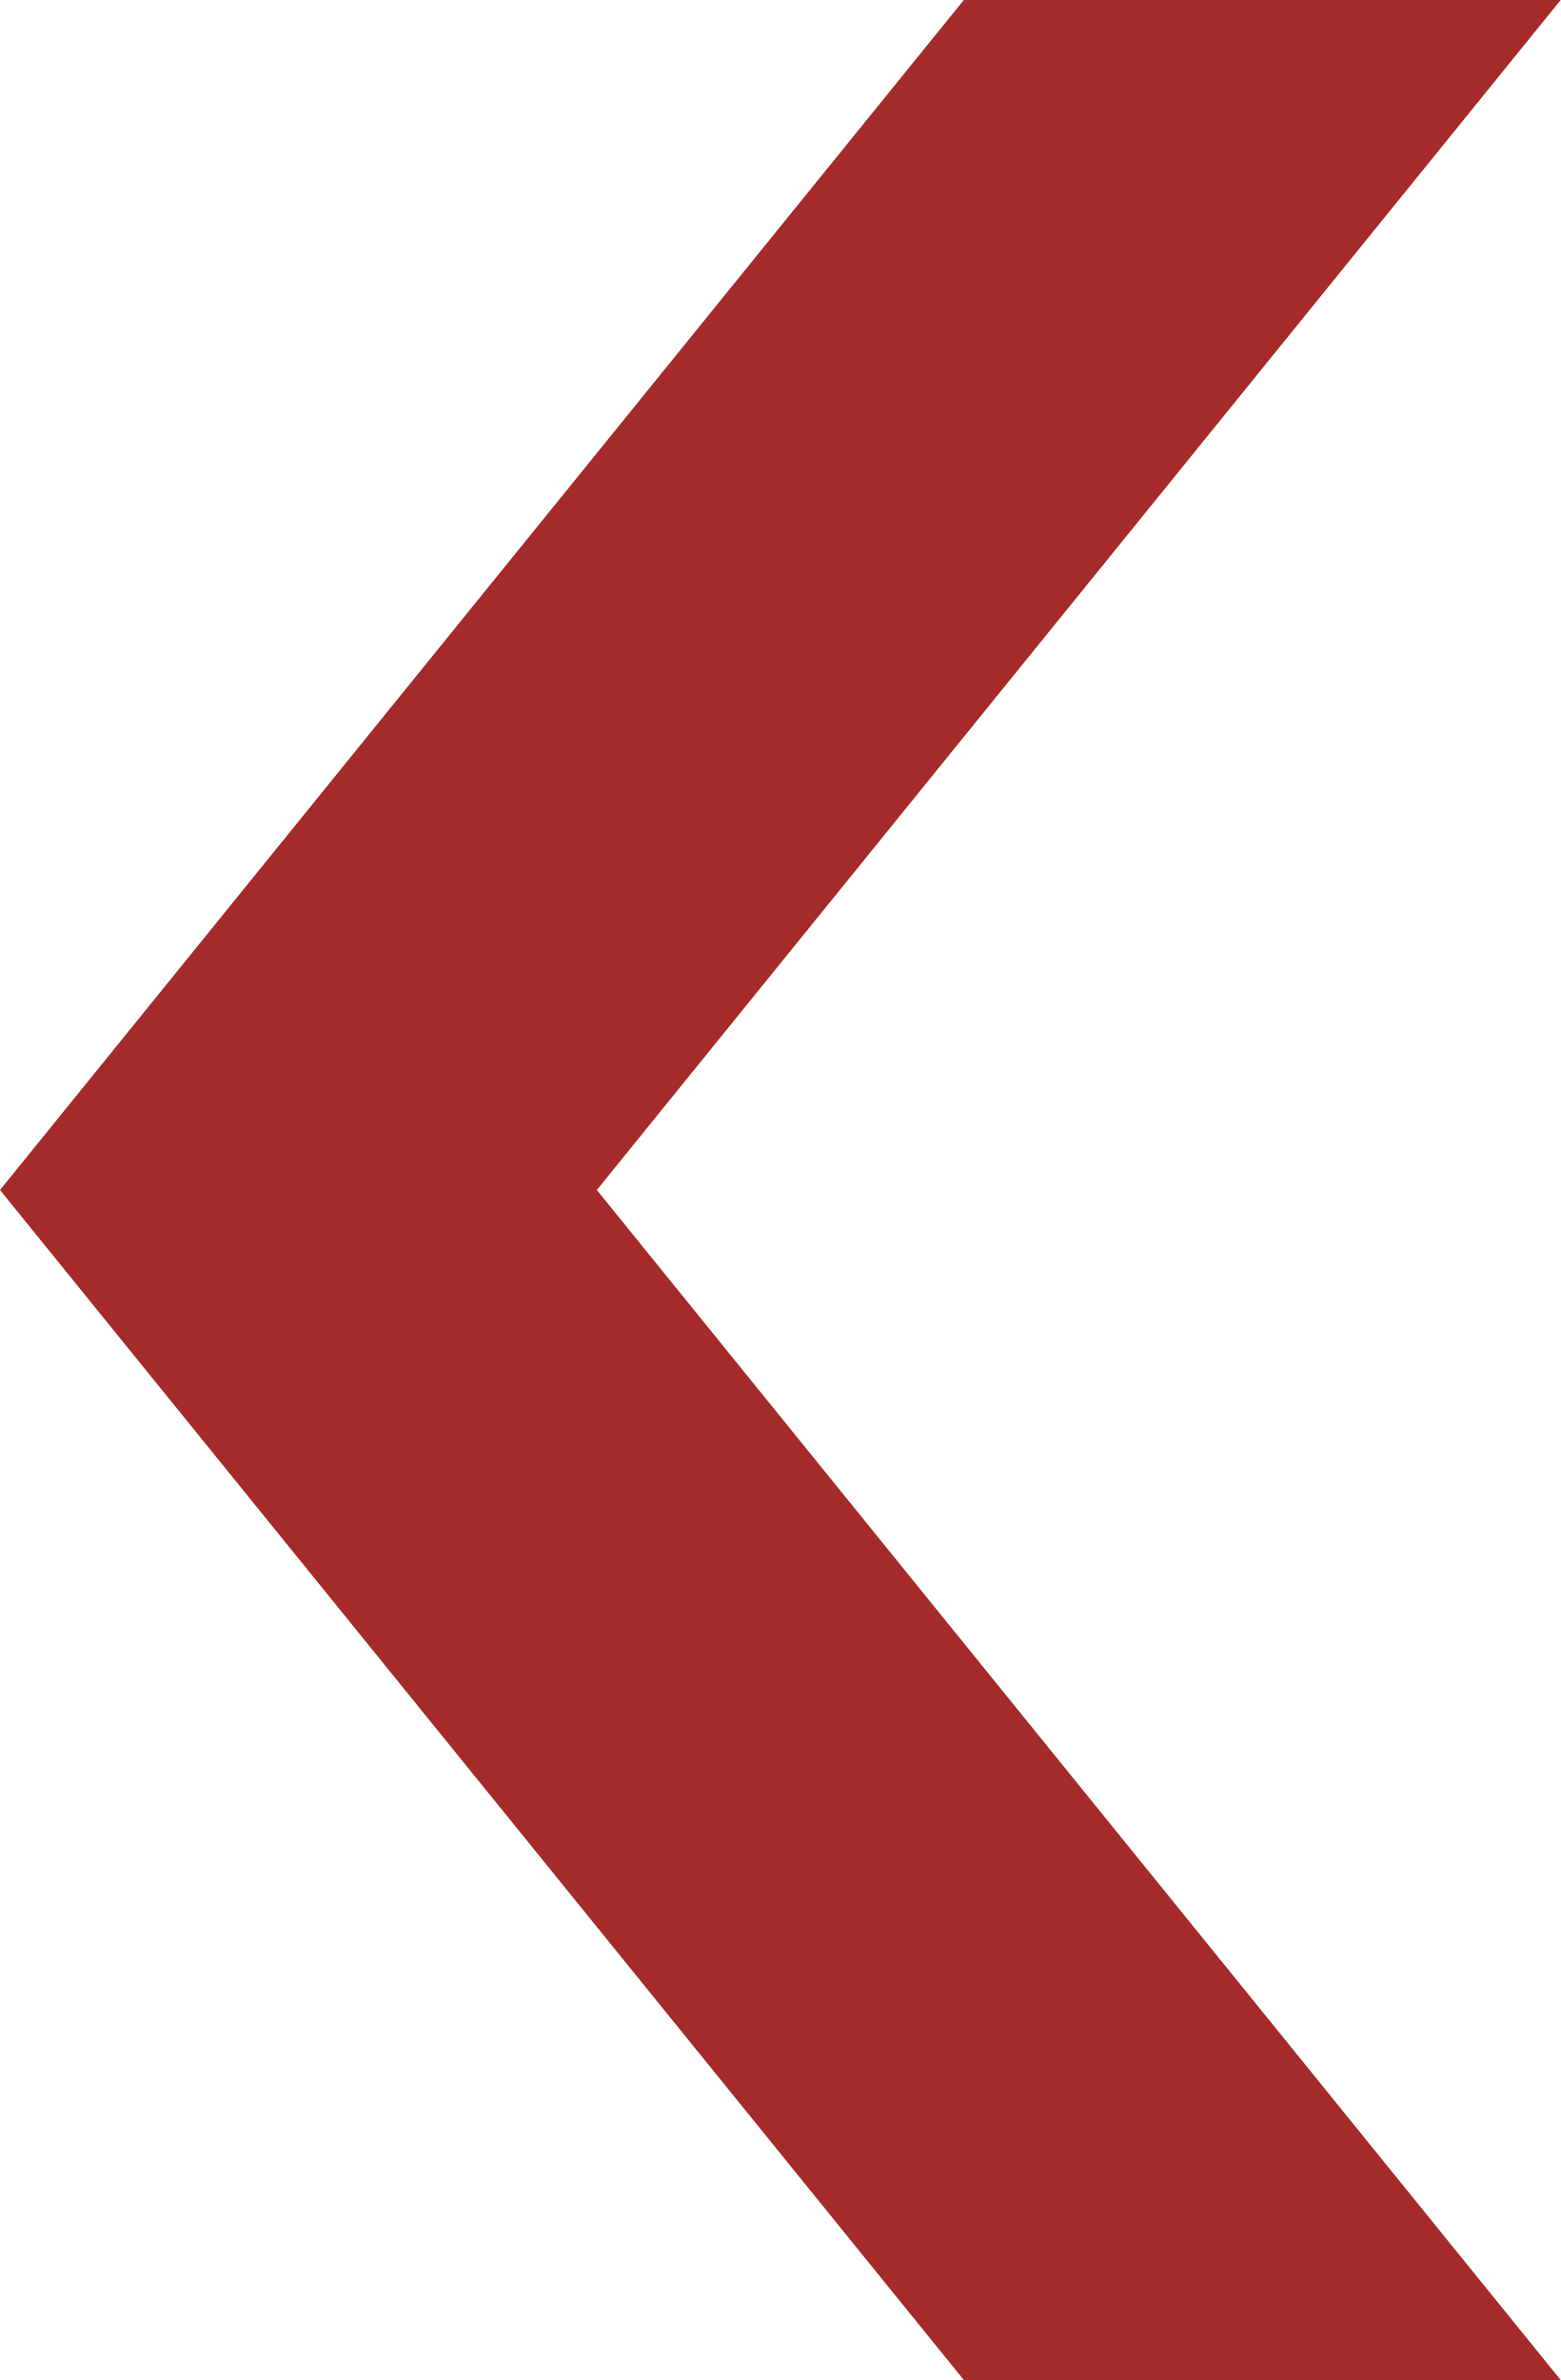
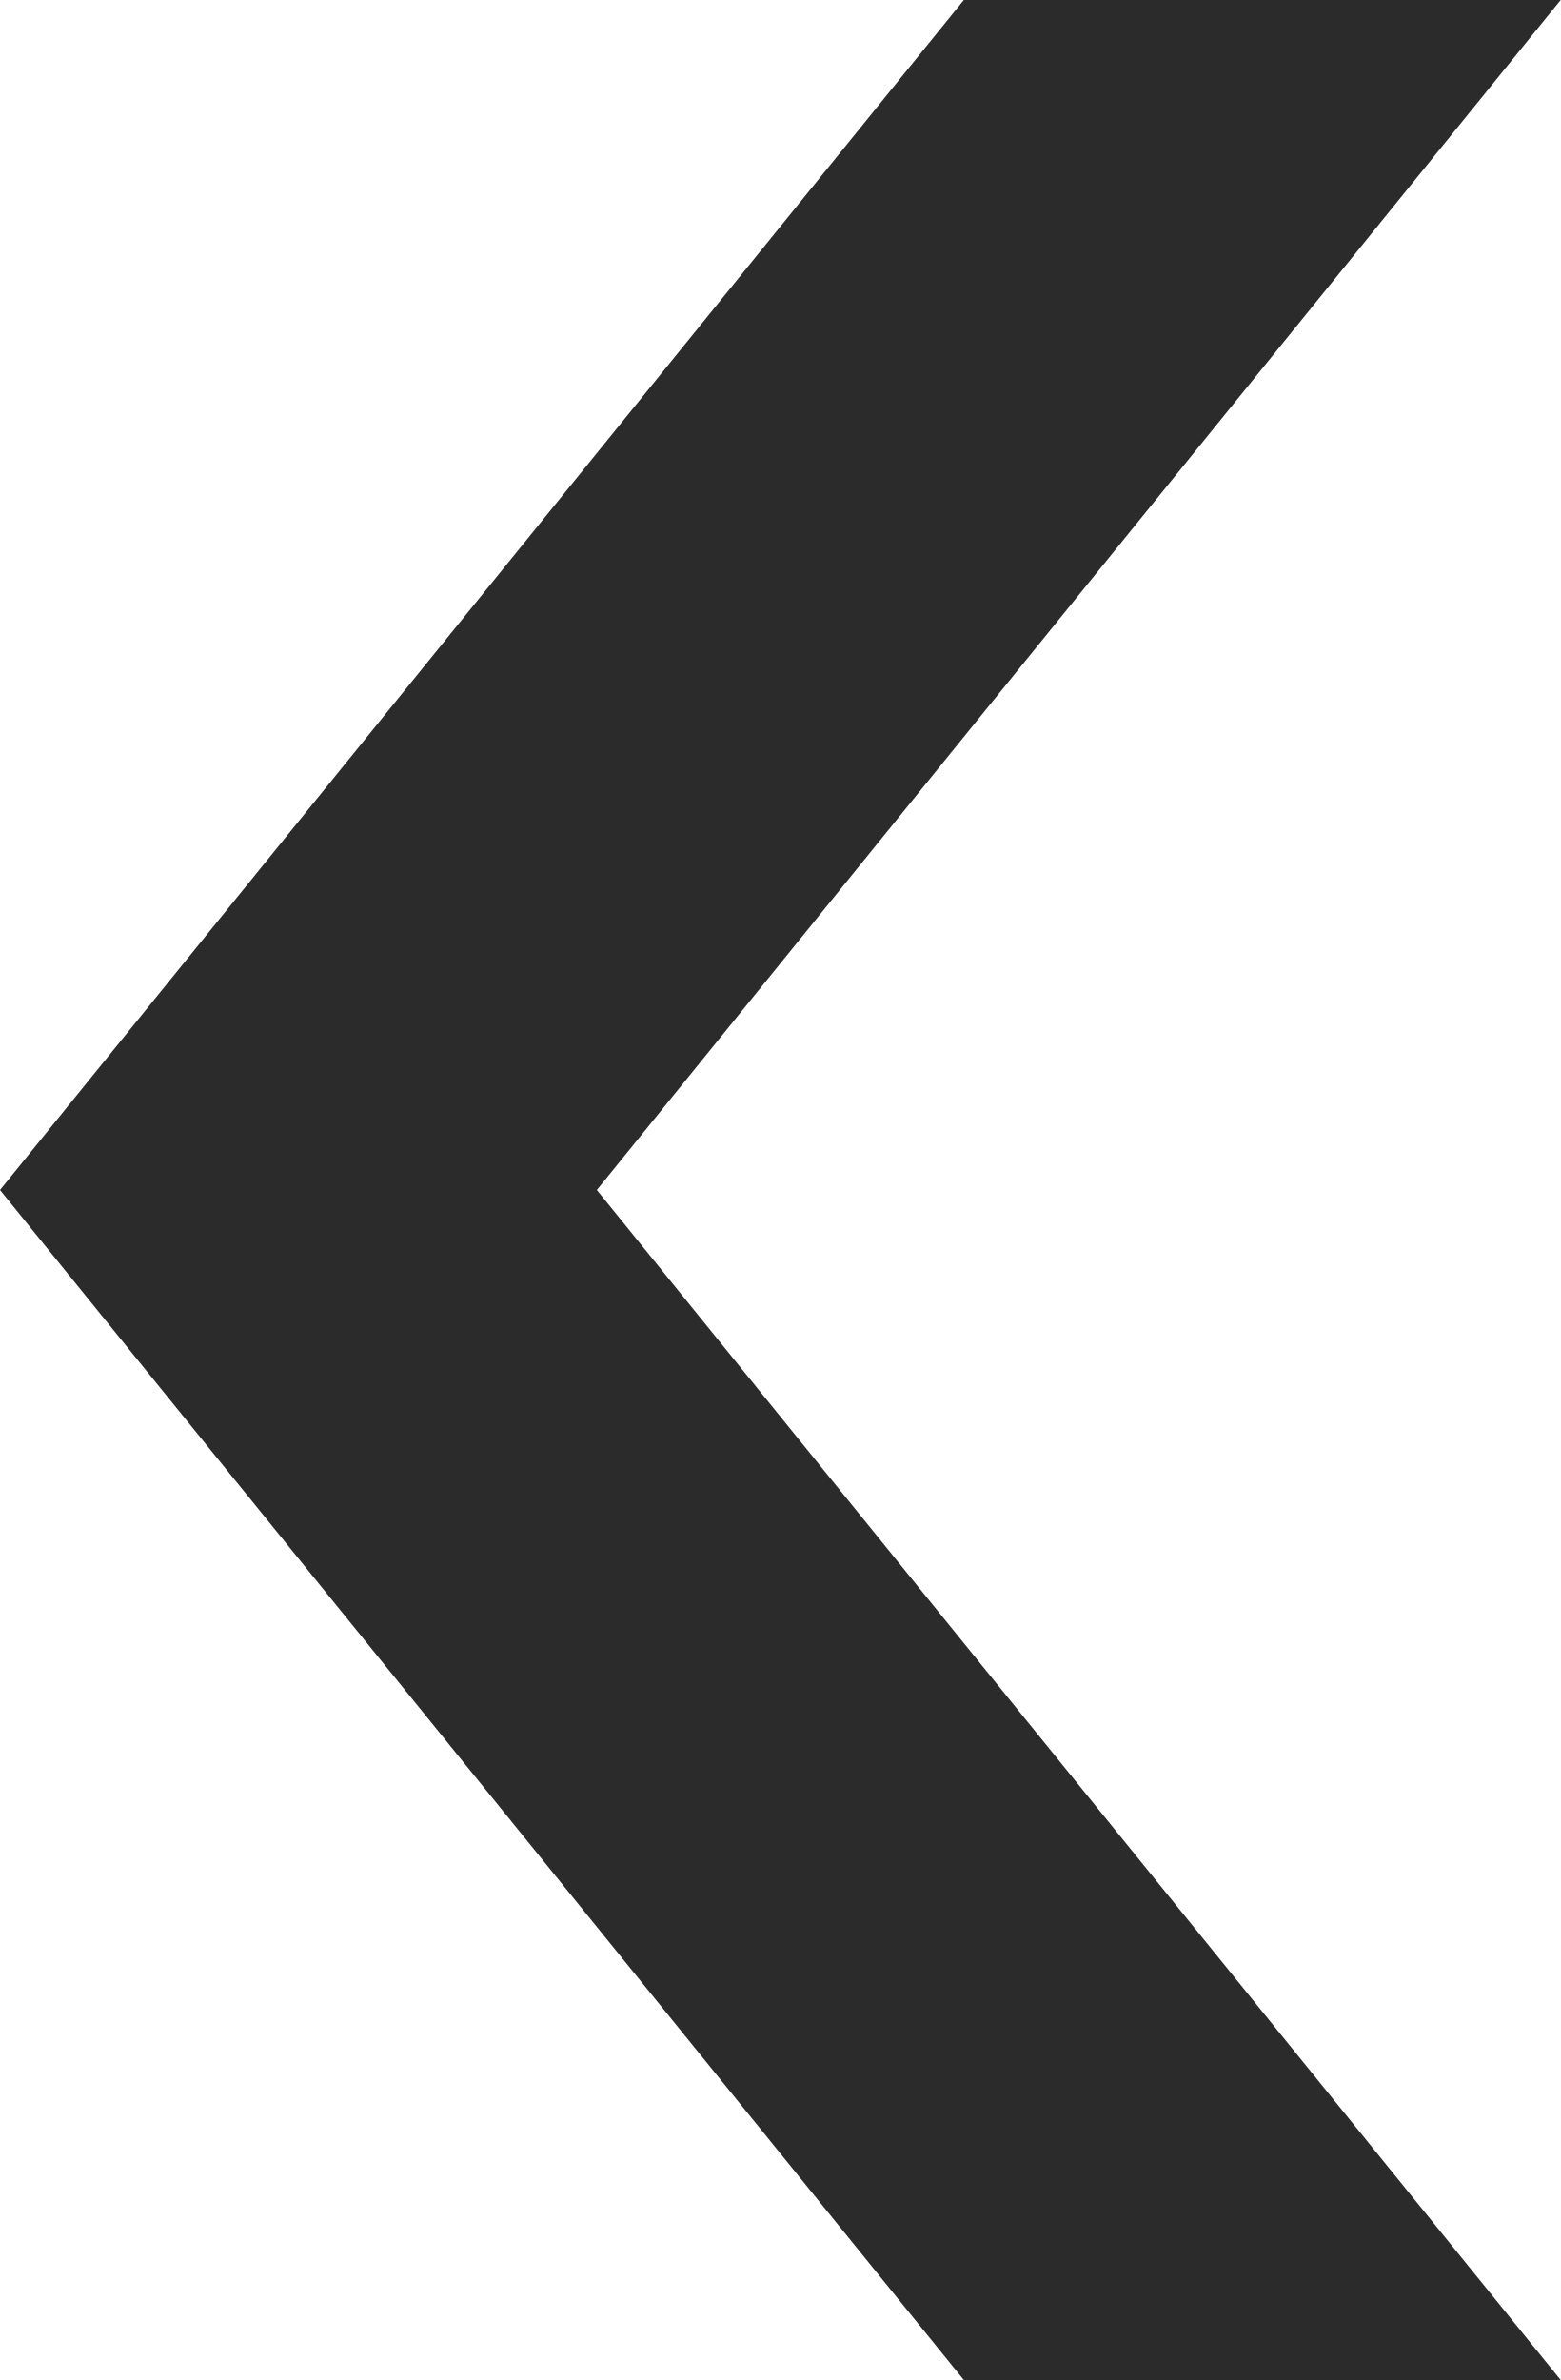
- <svg xmlns="http://www.w3.org/2000/svg" version="1.1" id="Layer_1" x="0px" y="0px" width="80.593px" height="122.88px" fill="brown" viewBox="0 0 80.593 122.88" enable-background="new 0 0 80.593 122.88" xml:space="preserve">
+ <svg xmlns="http://www.w3.org/2000/svg" version="1.1" id="Layer_1" x="0px" y="0px" width="80.593px" height="122.88px" fill="#2b2b2b" viewBox="0 0 80.593 122.88" enable-background="new 0 0 80.593 122.88" xml:space="preserve">
  <g>
    <polygon points="80.593,0 49.771,0 0,61.44 49.771,122.88 80.593,122.88 30.82,61.44 80.593,0" />
  </g>
</svg>
